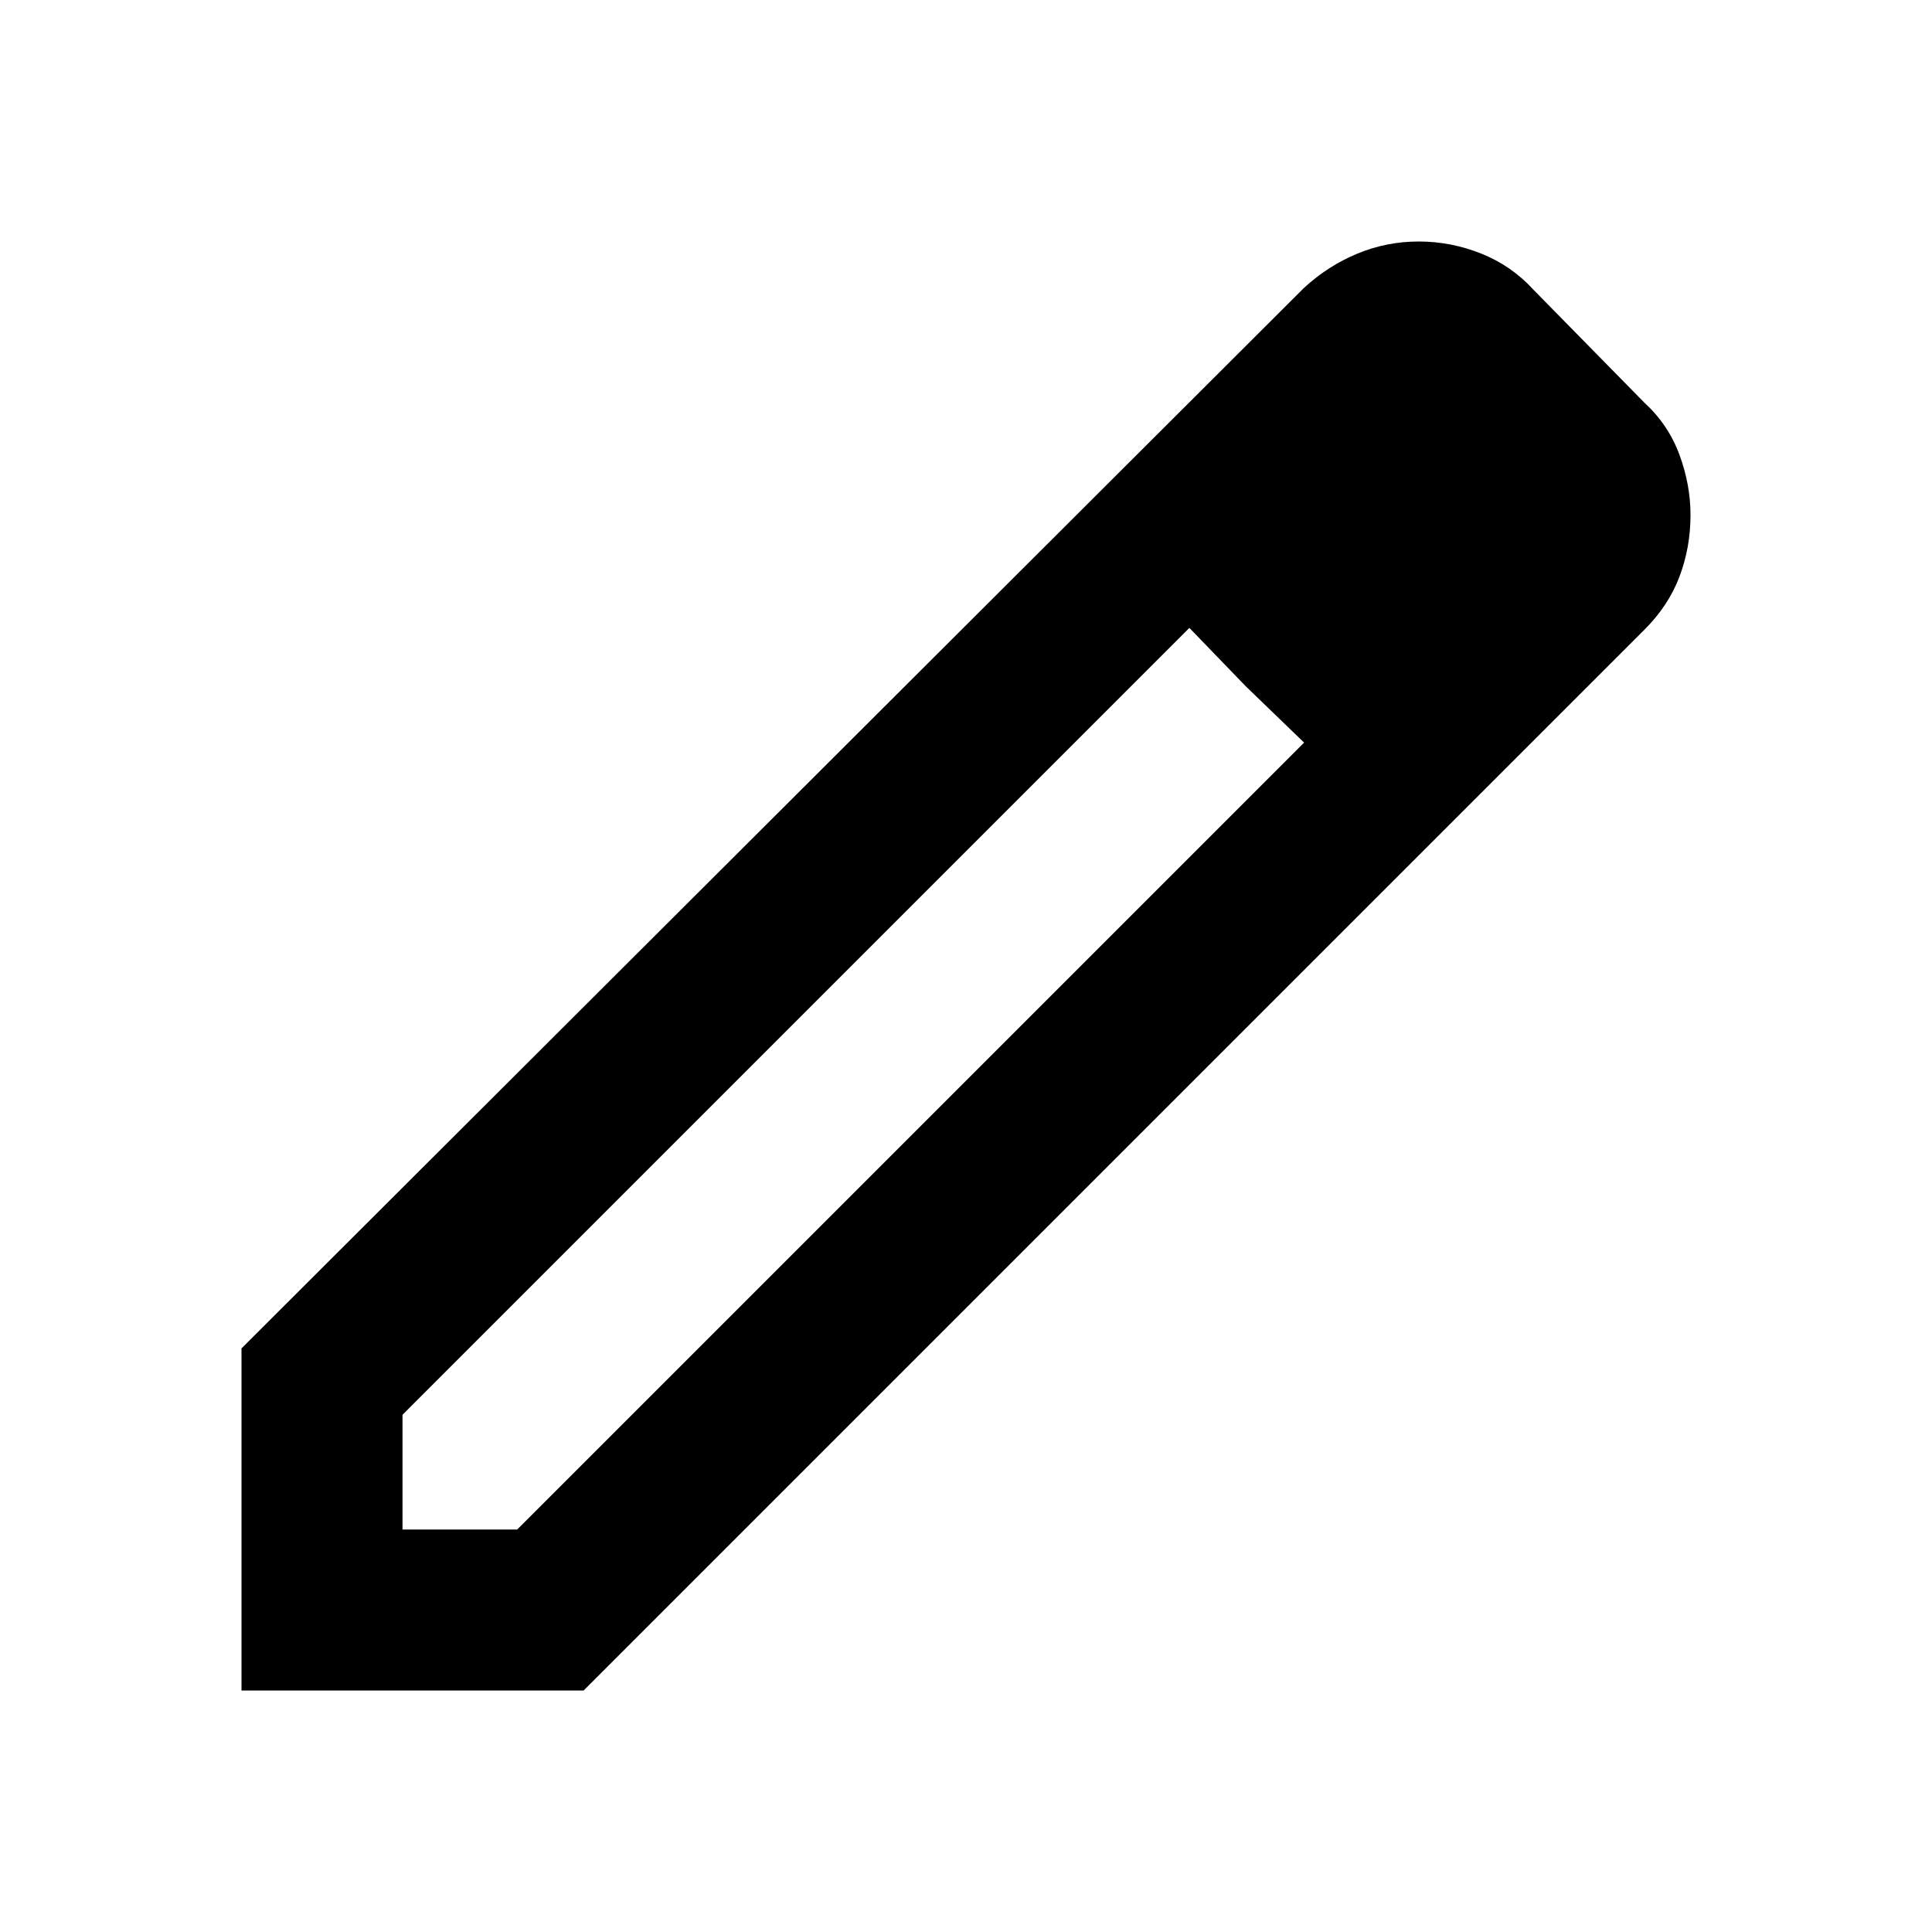
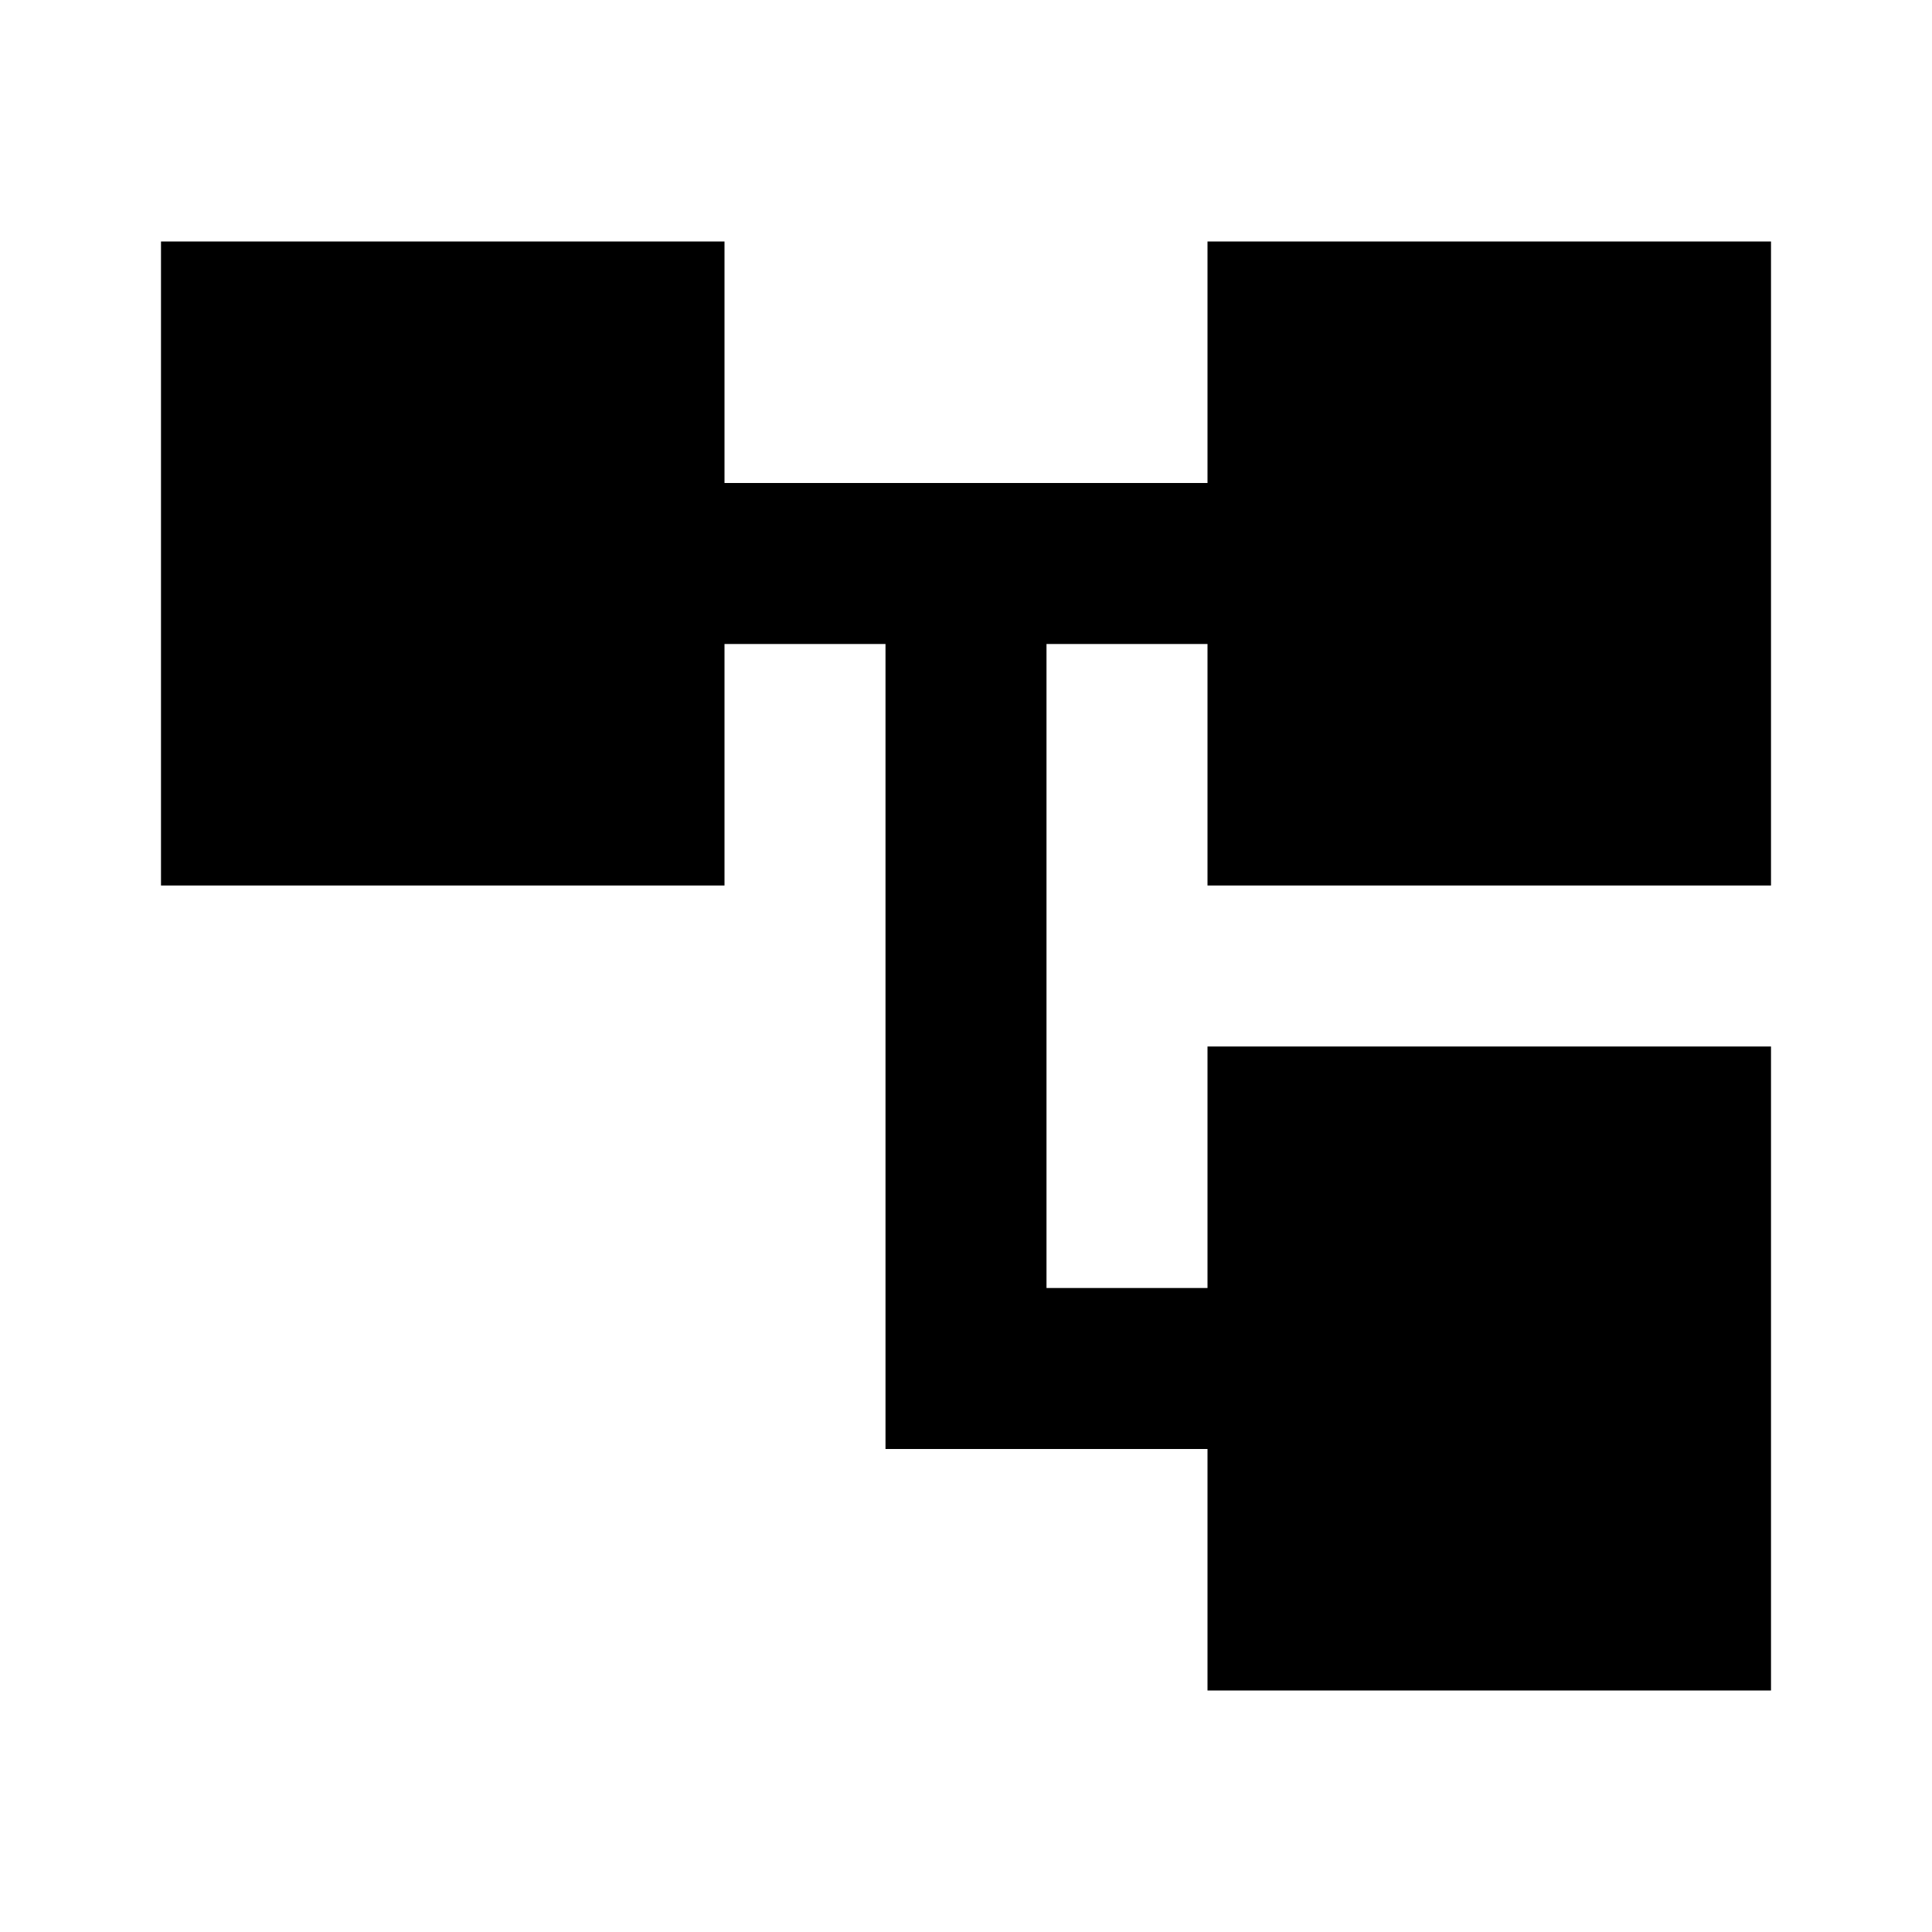
<svg xmlns="http://www.w3.org/2000/svg" viewBox="0 0 24 24" width="32" height="32">
  <style>
        :root, .palette0 {color: currentColor;
            --color0: #191919;
            --color1: #fff;
            --color2: #ffbfc5;
            --color3: #ff808c;
            --color4: #fcc219;
            --color5: #865c50;
            --color6: #d1701c;
            --color7: #ffefab;
            --color8: #fffcfd;
            --color9: #ffa828;
            --color10: #fec417;
        }
    </style>
-   <path fill="currentColor" d="M5 19h1.425L16.2 9.225 14.775 7.8 5 17.575zM3 21v-4.25L16.2 3.575Q16.5 3.3 16.863 3.15T17.625 3 18.4 3.15 19.05 3.6L20.425 5q0.3 0.275 0.438 0.65T21 6.4q0 0.4-0.137 0.763t-0.438 0.662L7.25 21zM19 6.4 17.6 5zM15.475 8.525 14.775 7.8 16.2 9.225z" />
+   <path fill="currentColor" d="M15 21v-3h-4V8H9v3H2V3h7v3h6V3h7v8h-7V8h-2v8h2v-3h7v8z" />
</svg>
